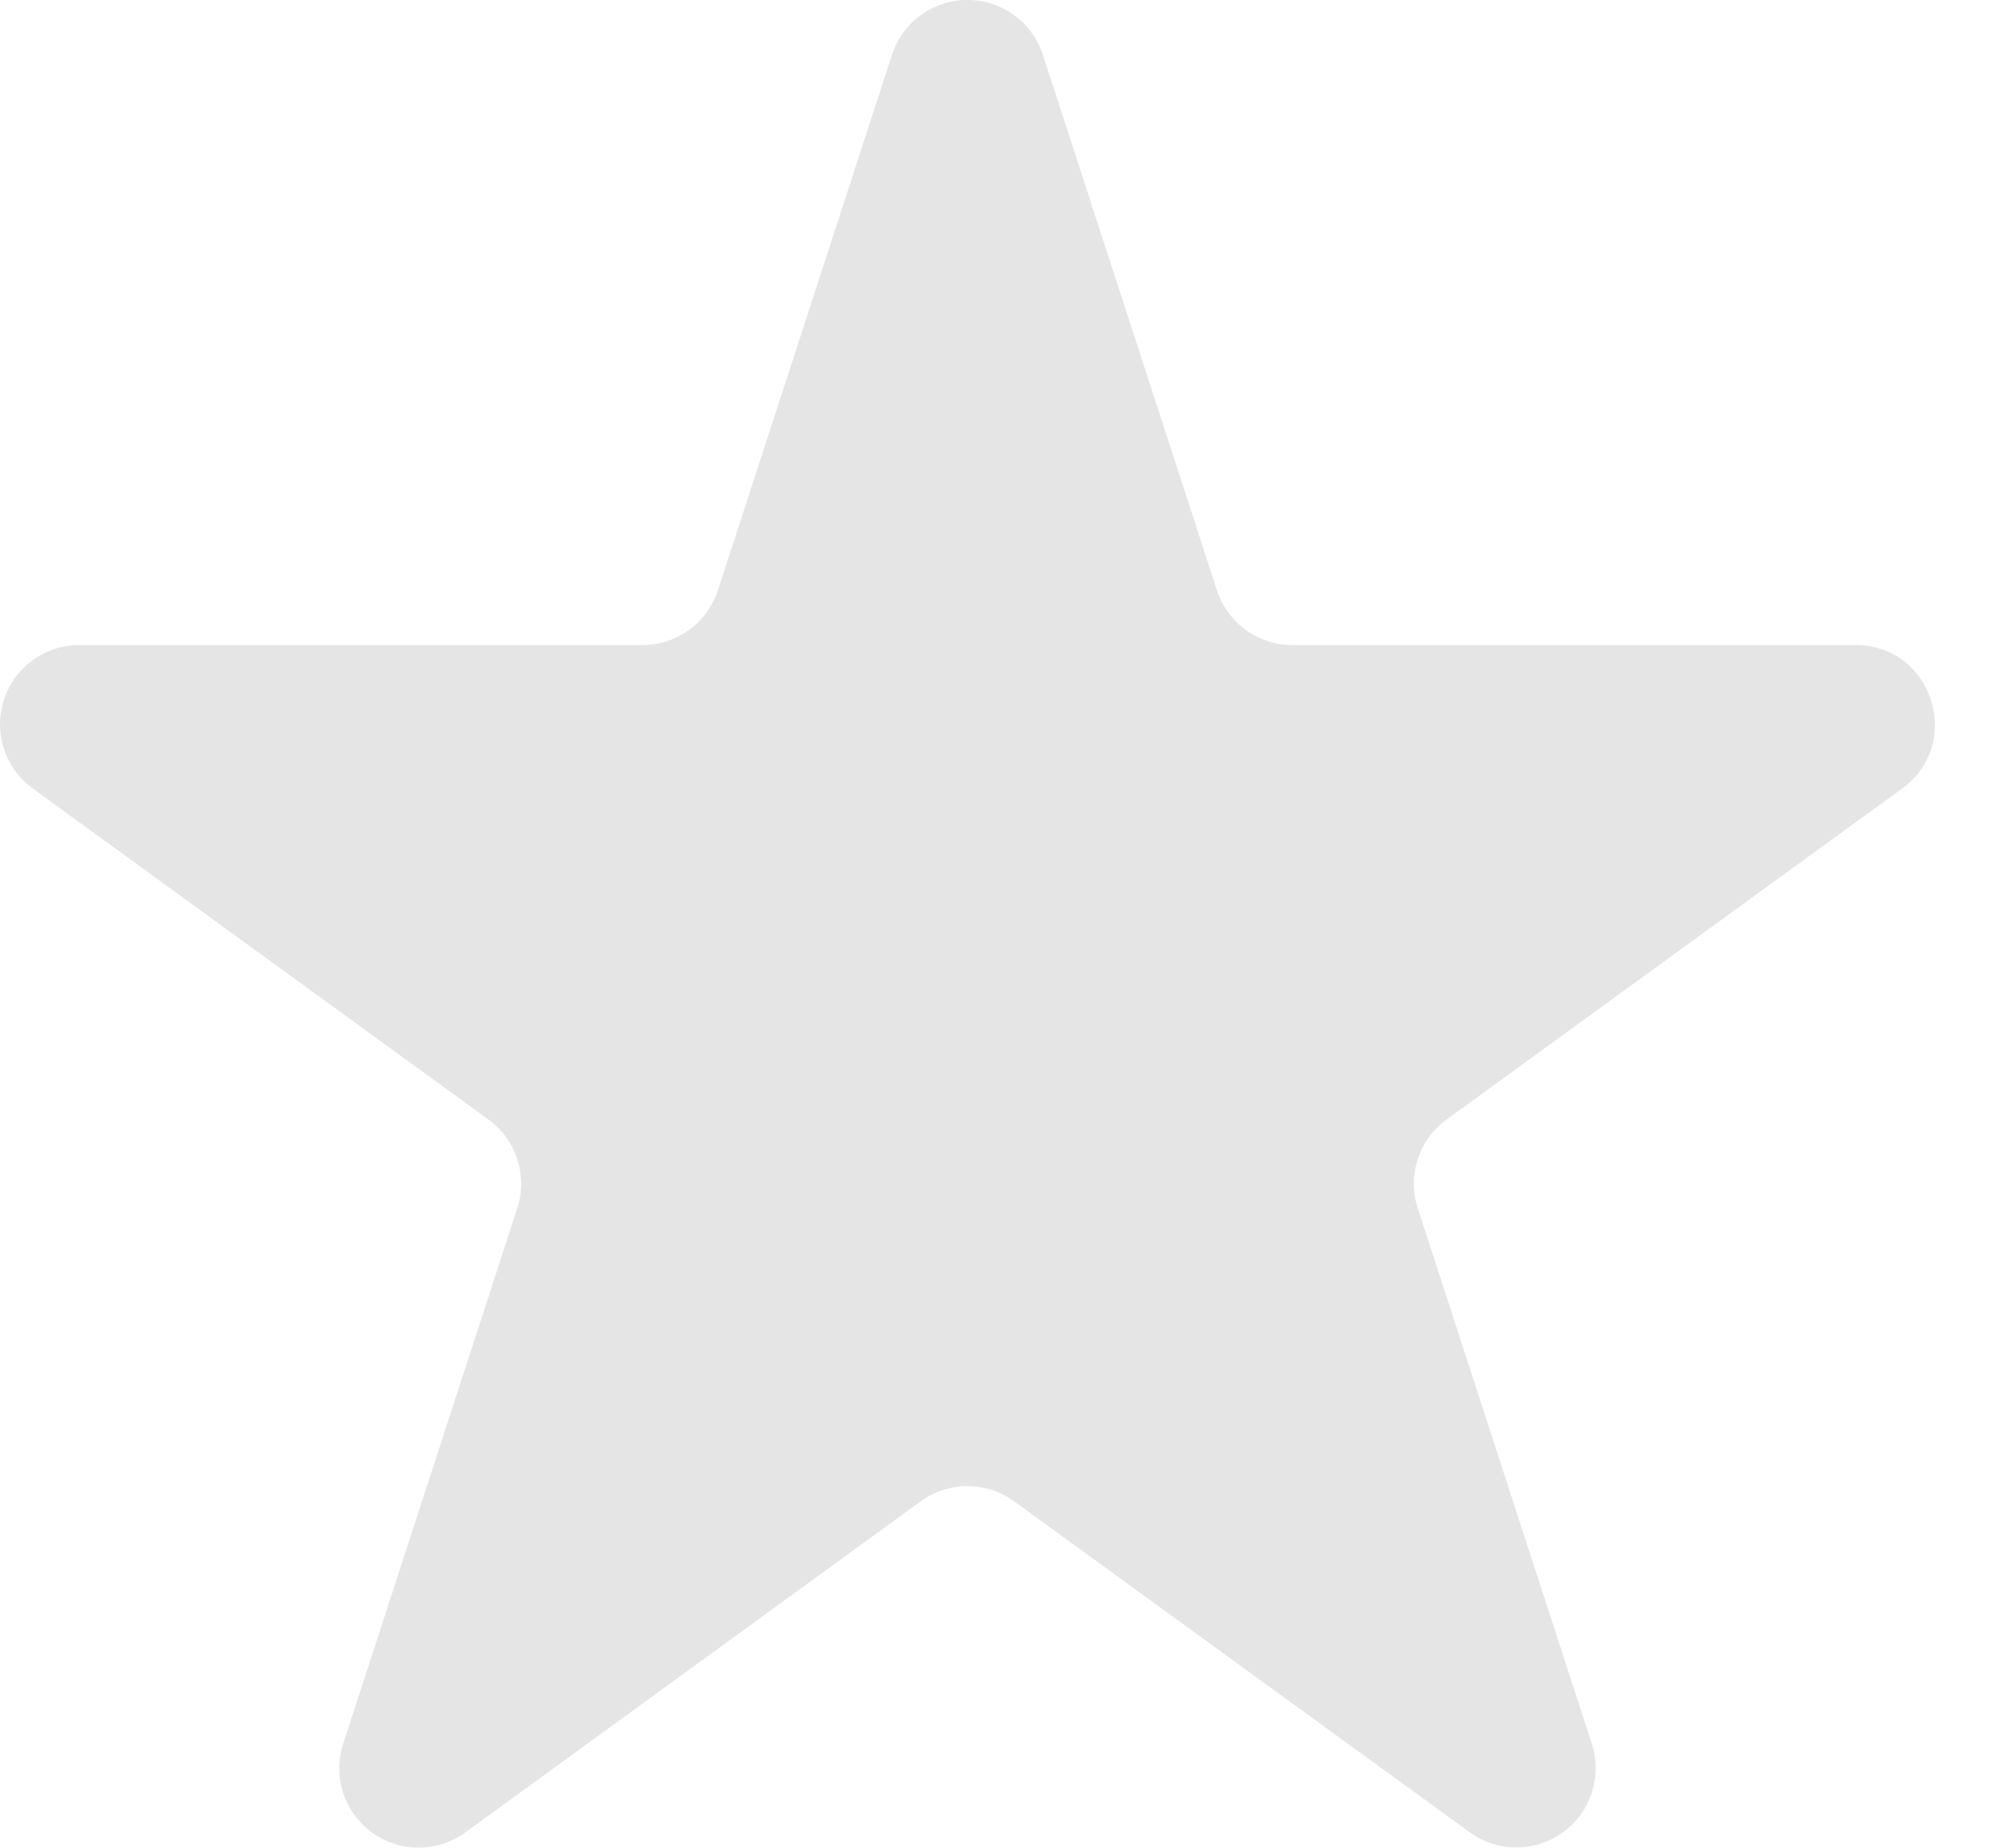
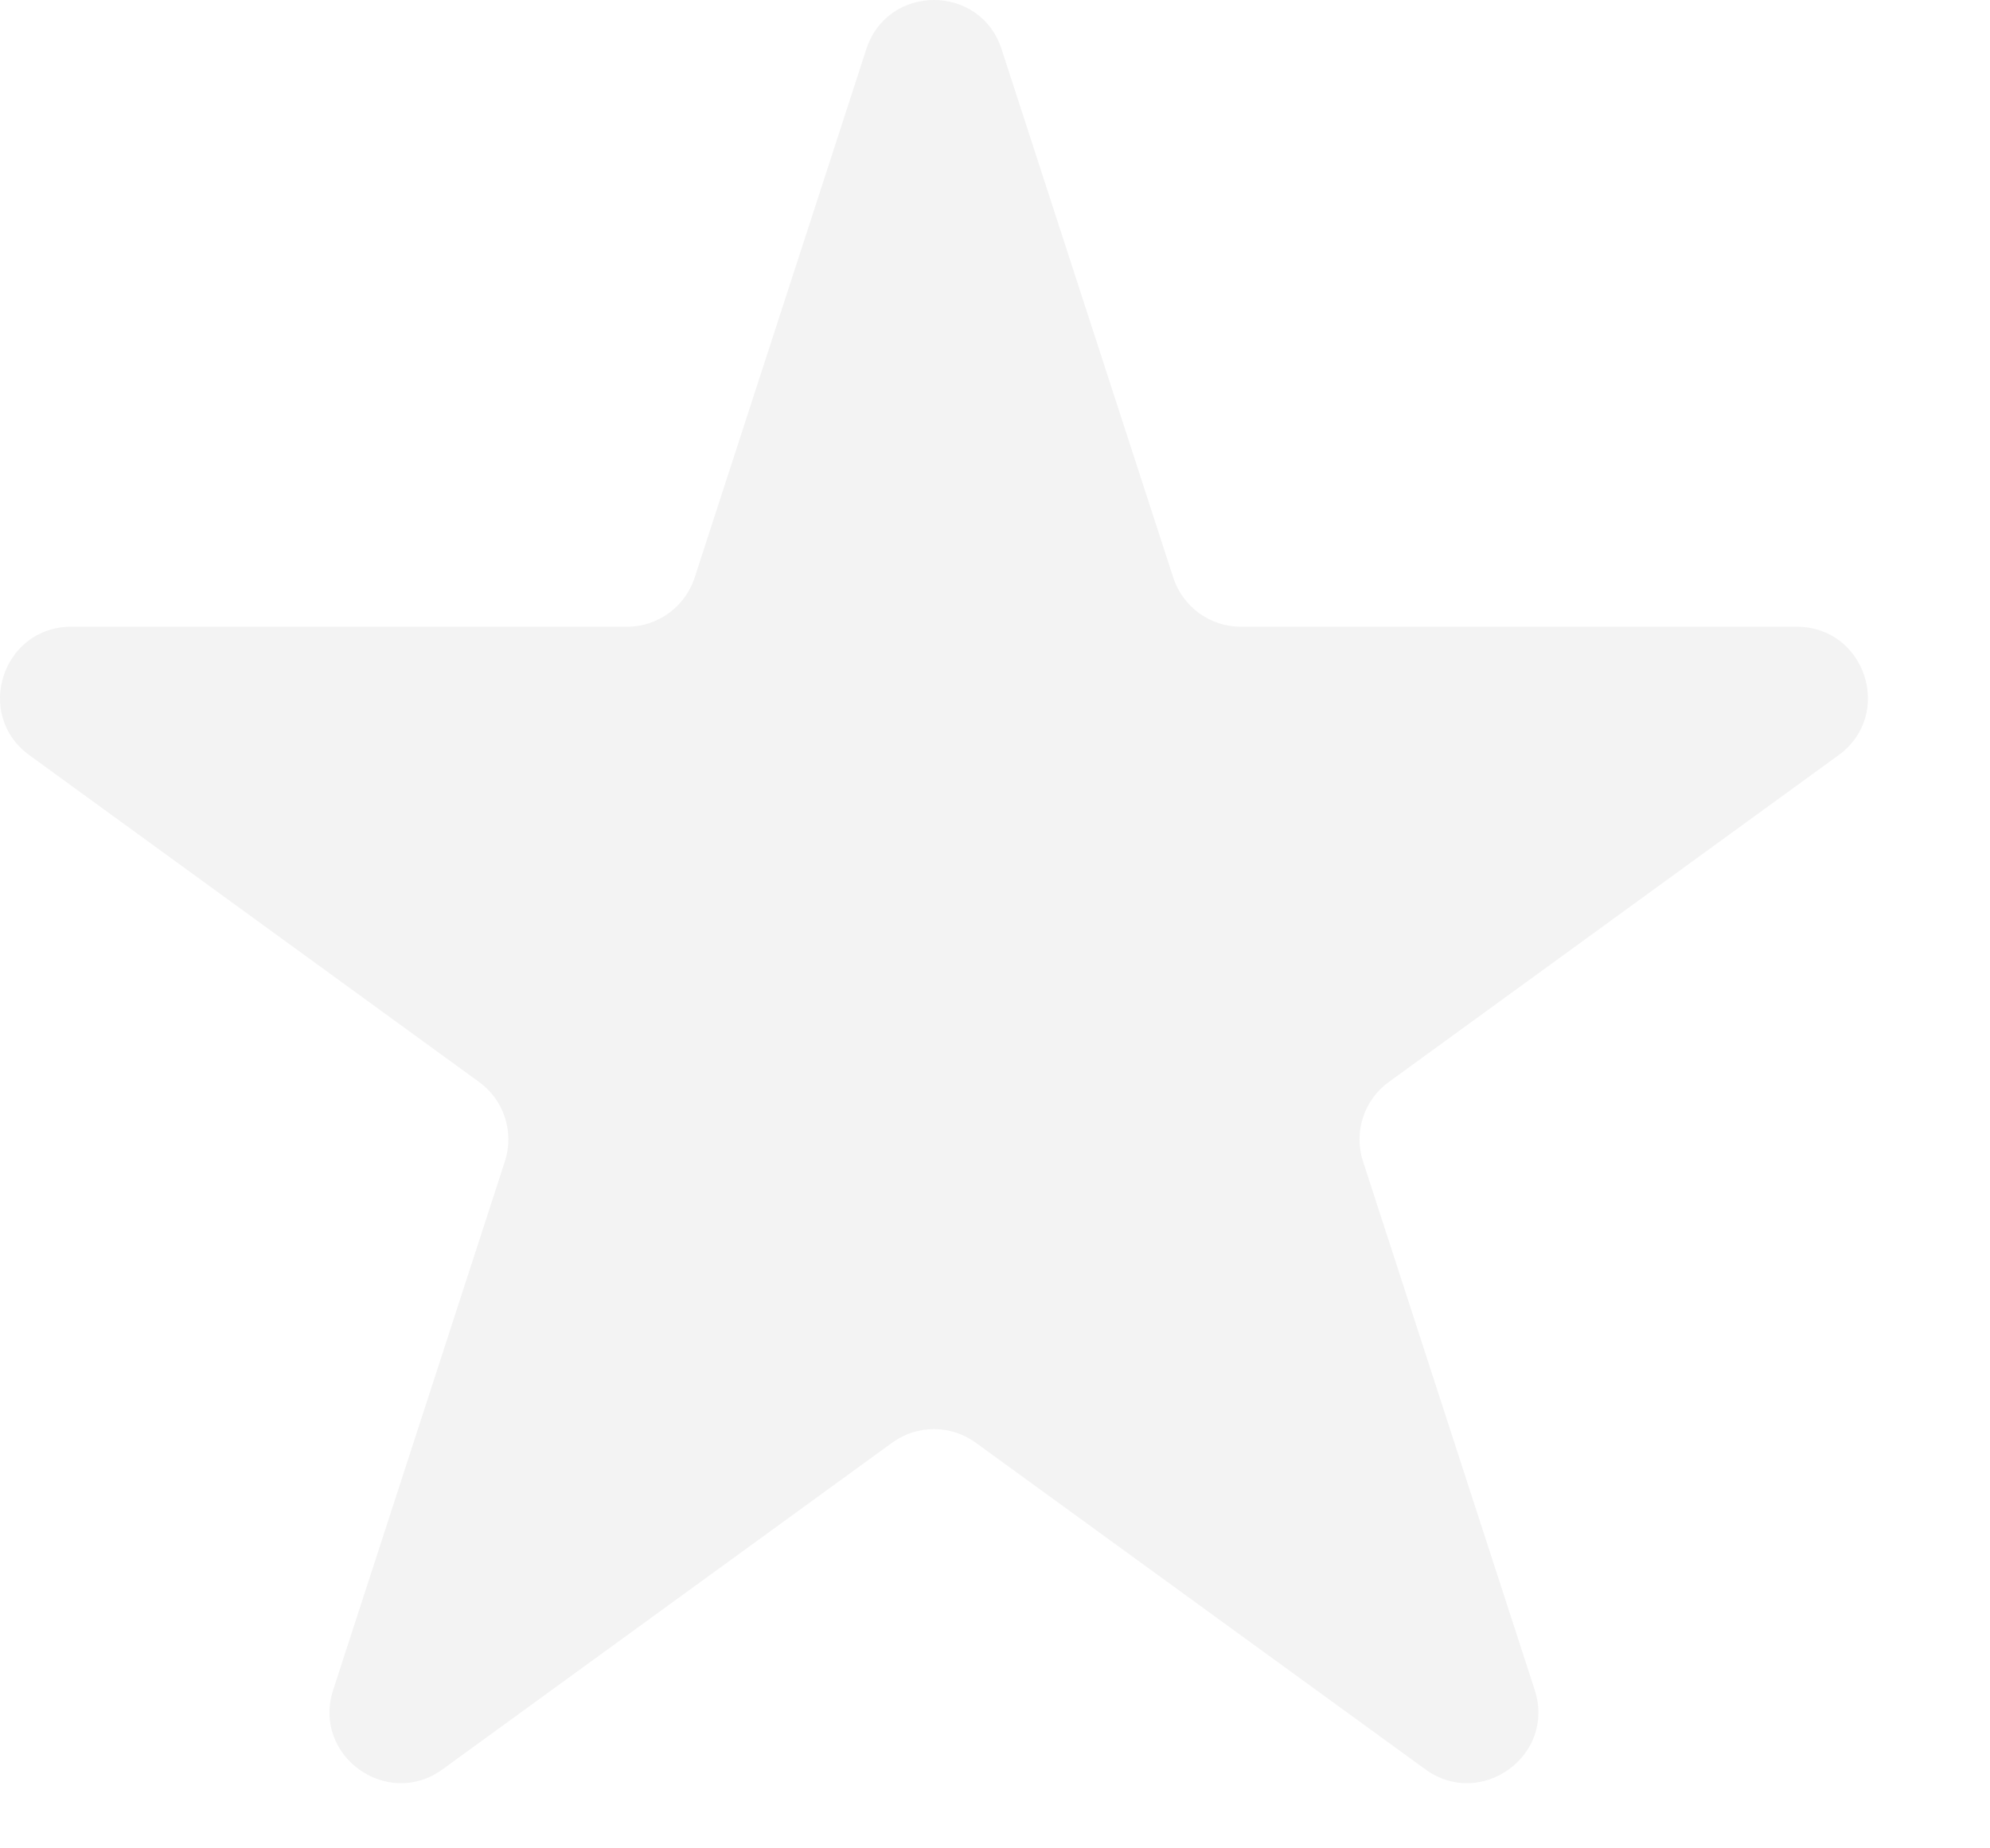
- <svg xmlns="http://www.w3.org/2000/svg" width="13" height="12" fill="none" viewBox="0 0 13 12">
-   <path fill="#E5E5E5" d="M5.792.356a.515.515 0 0 1 .98 0l1.13 3.477a.515.515 0 0 0 .49.356h3.656c.499 0 .707.639.303.932l-2.958 2.15a.515.515 0 0 0-.187.575l1.13 3.477a.515.515 0 0 1-.793.576L6.585 9.75a.515.515 0 0 0-.606 0L3.022 11.9a.515.515 0 0 1-.793-.577l1.13-3.477a.515.515 0 0 0-.188-.576L.213 5.121a.515.515 0 0 1 .303-.932h3.656a.515.515 0 0 0 .49-.356L5.792.356z" />
+ <svg xmlns="http://www.w3.org/2000/svg" width="14" height="13" viewBox="0 0 14 13" fill="none">
+   <path d="M6.095 0.345C6.245 -0.115 6.896 -0.115 7.046 0.345L8.254 4.064C8.321 4.27 8.513 4.41 8.73 4.41H12.64C13.125 4.41 13.326 5.03 12.934 5.314L9.771 7.613C9.595 7.74 9.522 7.966 9.589 8.172L10.797 11.891C10.947 12.351 10.42 12.734 10.028 12.45L6.864 10.151C6.689 10.024 6.452 10.024 6.277 10.151L3.113 12.45C2.721 12.734 2.194 12.351 2.344 11.891L3.552 8.172C3.619 7.966 3.546 7.74 3.37 7.613L0.207 5.314C-0.185 5.03 0.017 4.41 0.501 4.41H4.411C4.628 4.41 4.82 4.27 4.887 4.064L6.095 0.345Z" fill="#F3F3F3" />
</svg>
